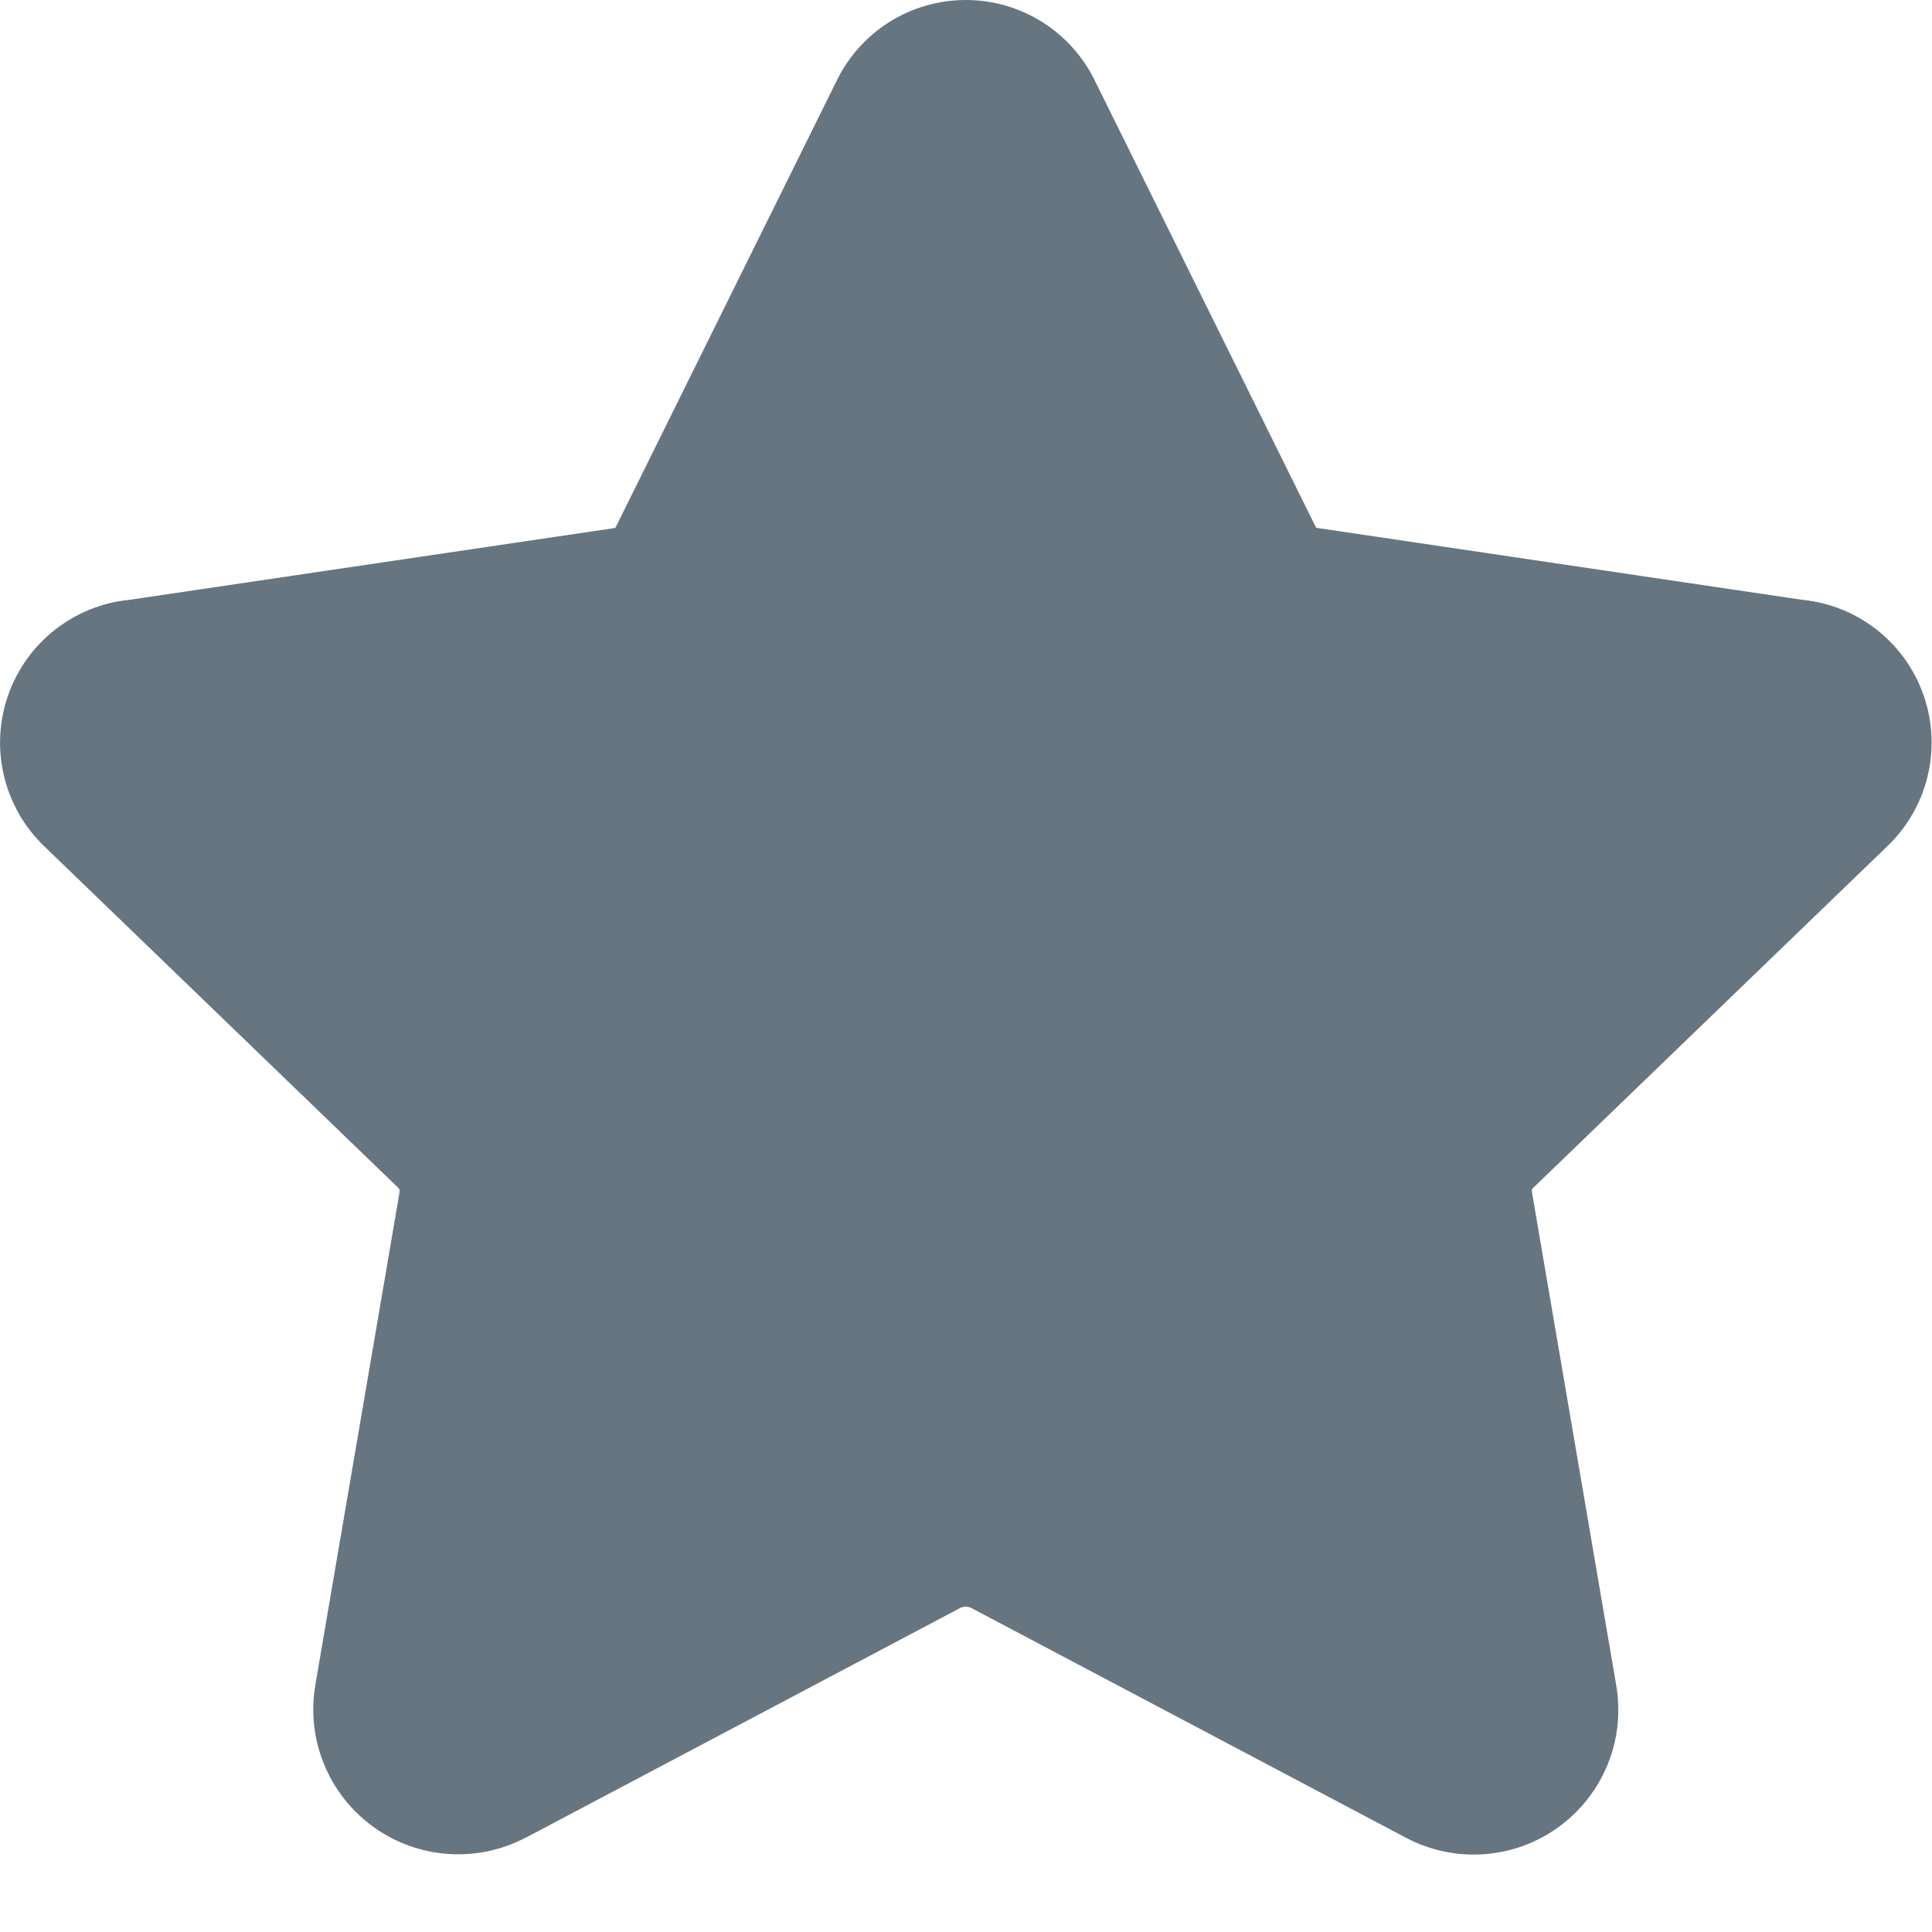
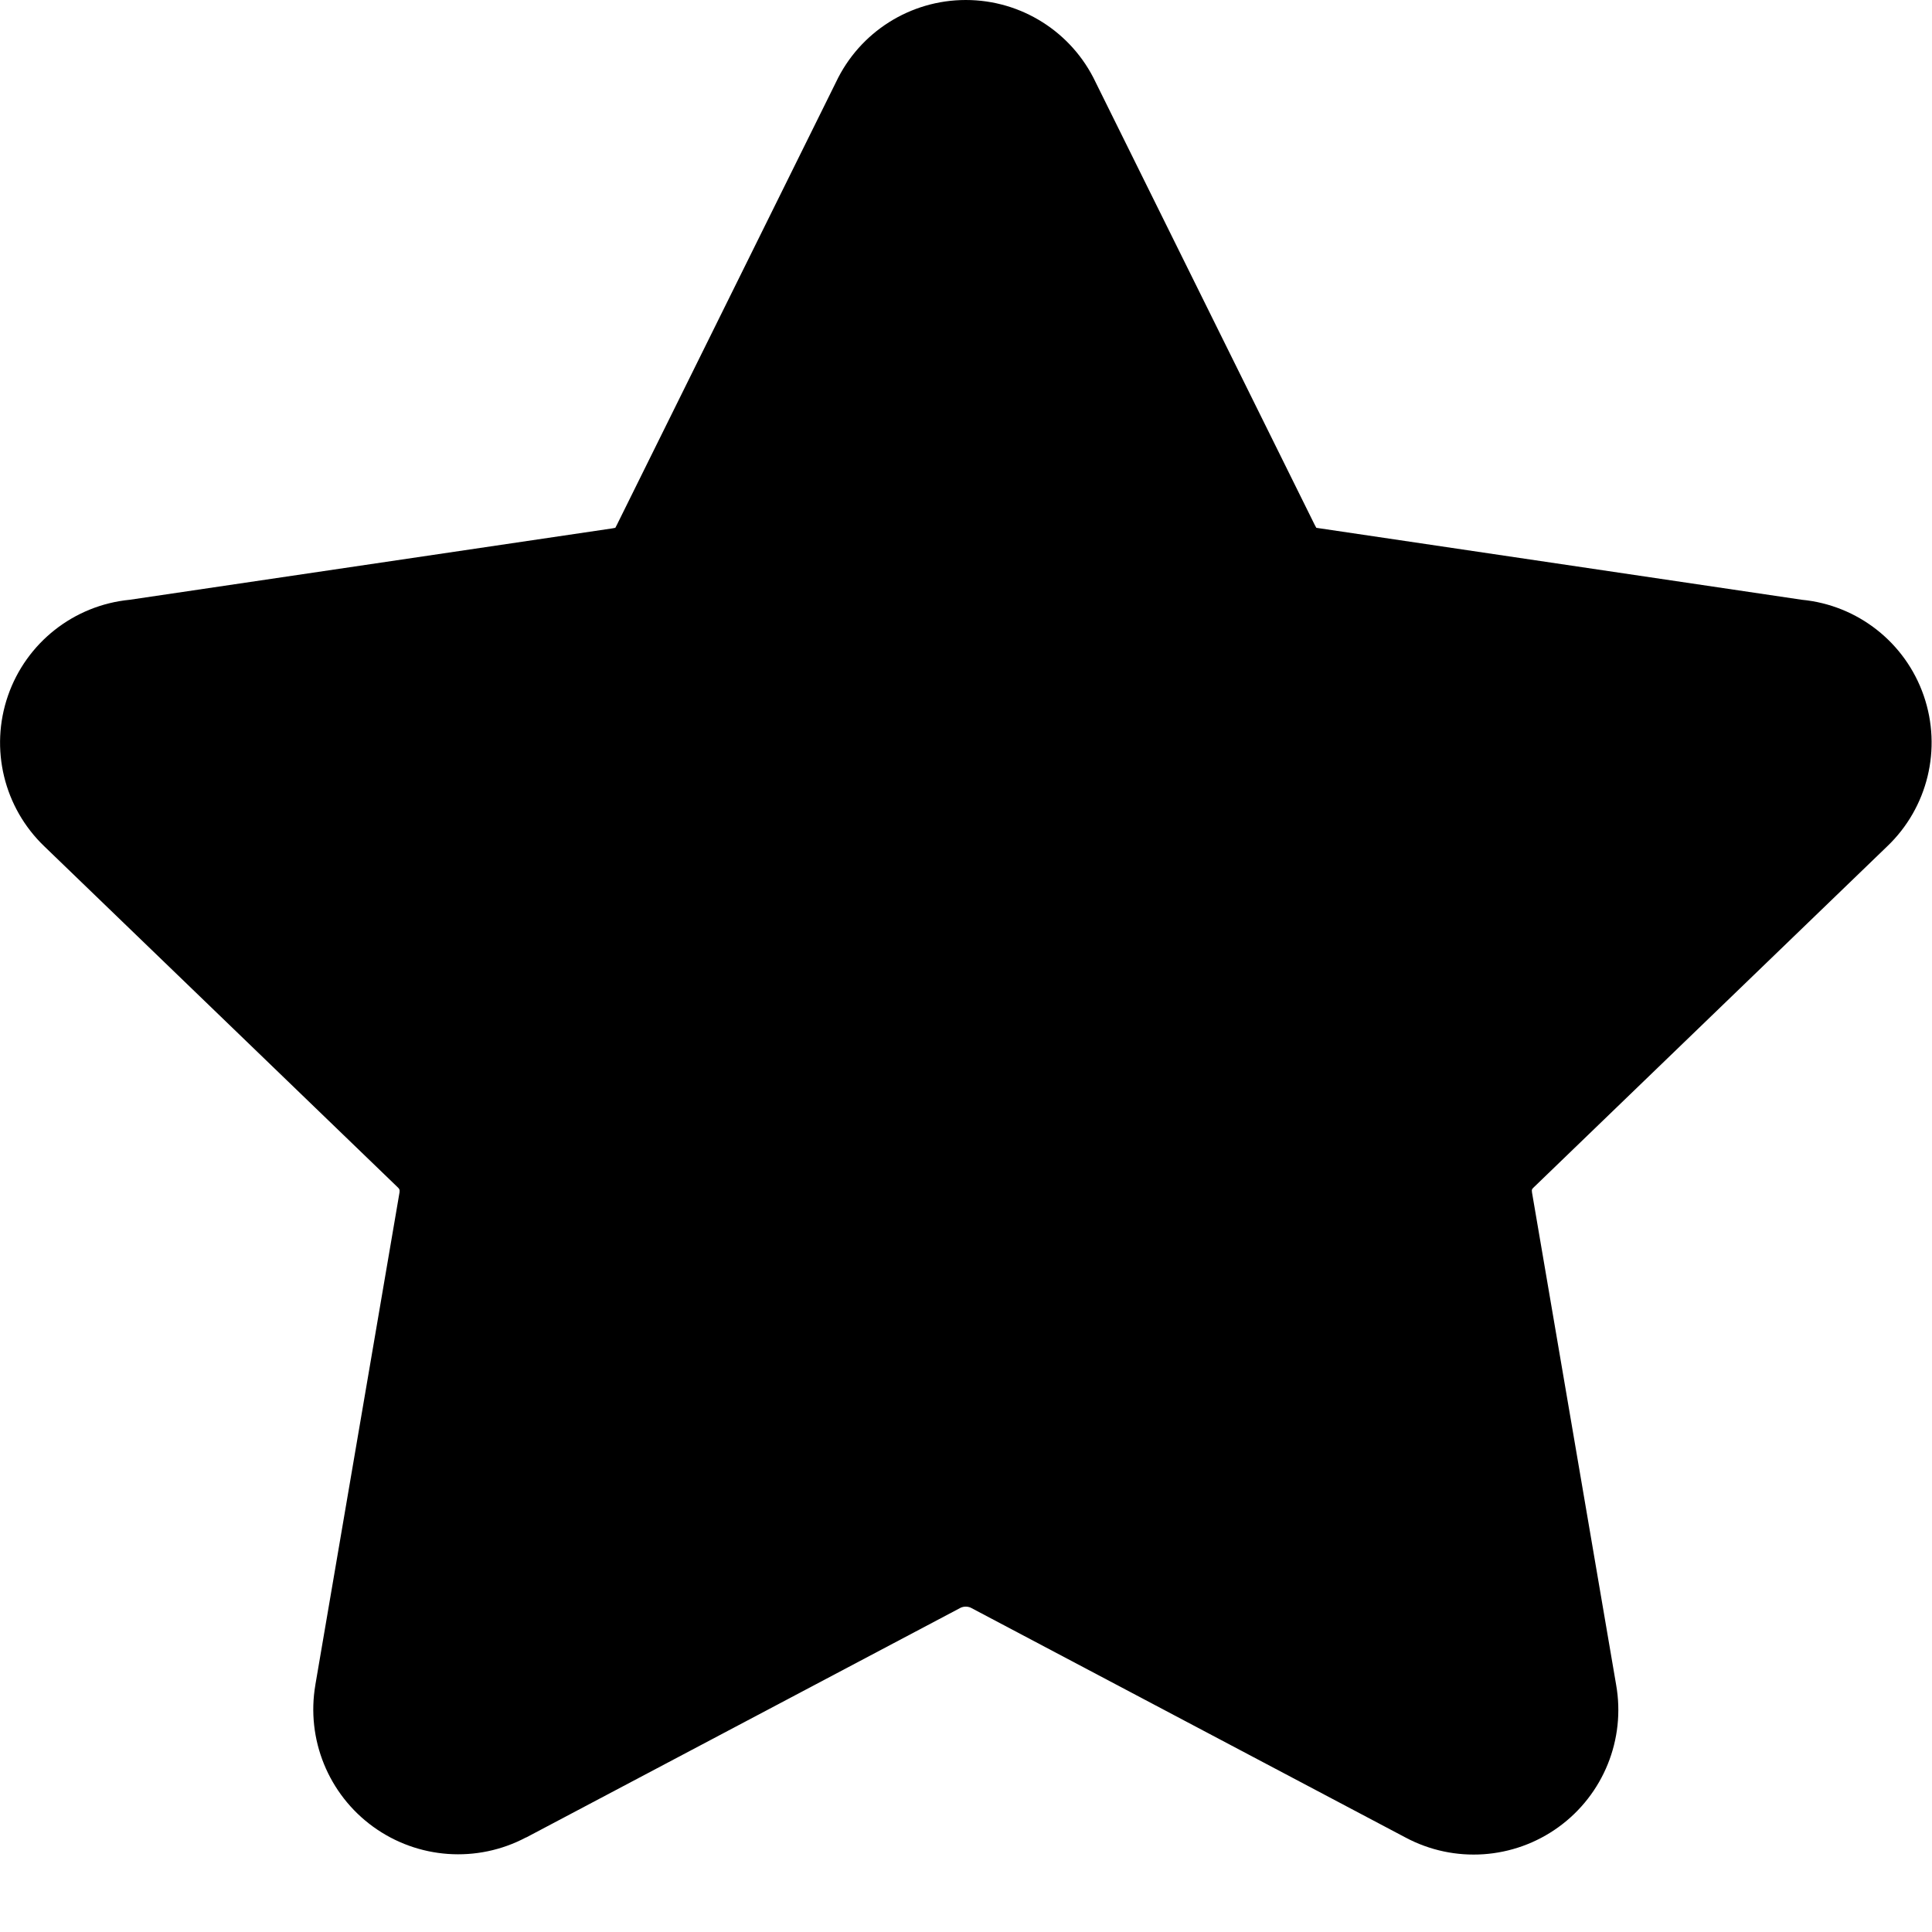
<svg xmlns="http://www.w3.org/2000/svg" width="16" height="16" viewBox="0 0 16 16">
-   <path d="M7.998 0a1.189 1.189 0 0 0-1.075.681L5.11 4.344a.565.565 0 0 0-.014.027.555.555 0 0 0-.026.005l-3.995.591A1.189 1.189 0 0 0 .368 7.01l2.925 2.822.006.006a.034.034 0 0 1 .01.031v.004l-.697 4.078v.001a1.2 1.2 0 0 0 1.744 1.265h.002l3.599-1.903a.103.103 0 0 1 .082 0l3.6 1.903a1.198 1.198 0 0 0 1.745-1.265l-.697-4.079v-.004a.035.035 0 0 1 0-.017.035.035 0 0 1 .01-.014l.006-.006 2.925-2.822a1.188 1.188 0 0 0-.706-2.043l-3.995-.592a.555.555 0 0 0-.026-.004.565.565 0 0 0-.014-.026L9.073.68A1.189 1.189 0 0 0 7.998 0z" fill="#677581" fill-rule="evenodd" />
+   <path d="M7.998 0a1.189 1.189 0 0 0-1.075.681L5.11 4.344a.565.565 0 0 0-.014.027.555.555 0 0 0-.026.005l-3.995.591A1.189 1.189 0 0 0 .368 7.01l2.925 2.822.006.006a.034.034 0 0 1 .01.031v.004l-.697 4.078v.001a1.2 1.2 0 0 0 1.744 1.265h.002l3.599-1.903a.103.103 0 0 1 .082 0l3.6 1.903a1.198 1.198 0 0 0 1.745-1.265l-.697-4.079v-.004a.035.035 0 0 1 0-.017.035.035 0 0 1 .01-.014l.006-.006 2.925-2.822a1.188 1.188 0 0 0-.706-2.043l-3.995-.592a.555.555 0 0 0-.026-.004.565.565 0 0 0-.014-.026L9.073.68A1.189 1.189 0 0 0 7.998 0z" fill="currentColor" fill-rule="evenodd" />
</svg>
